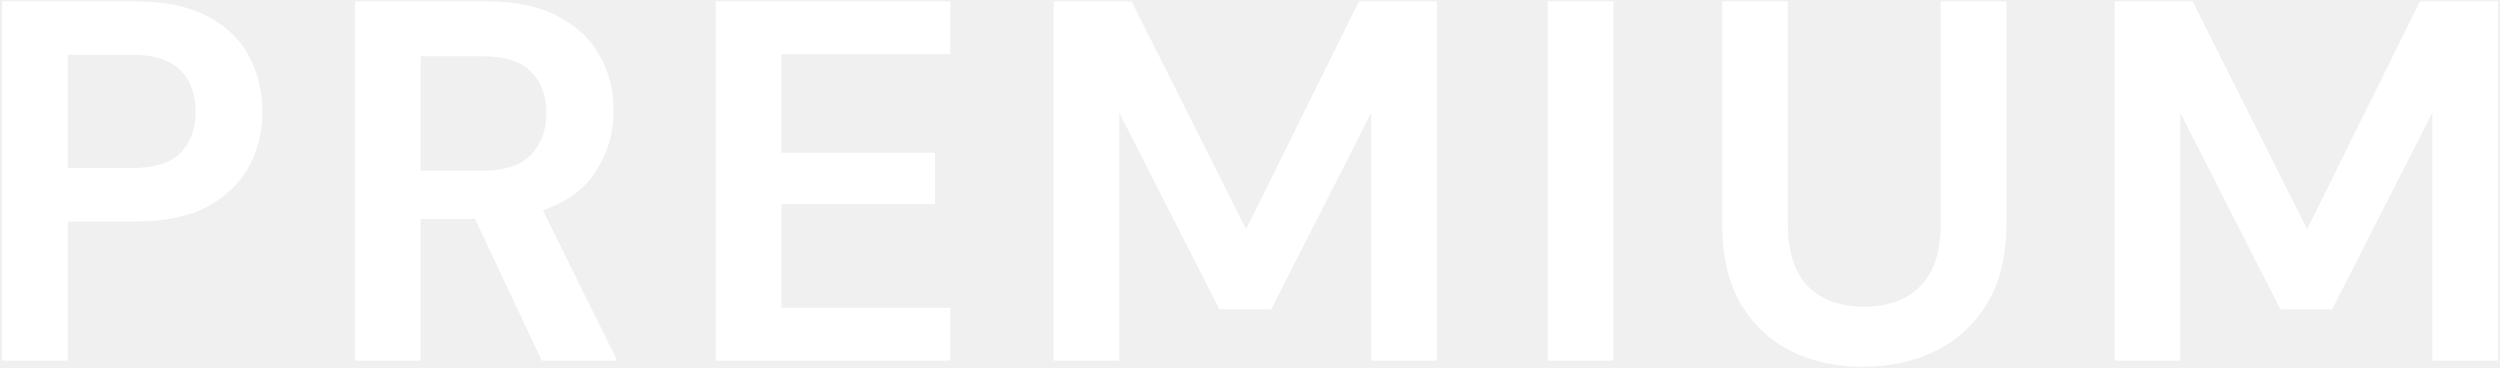
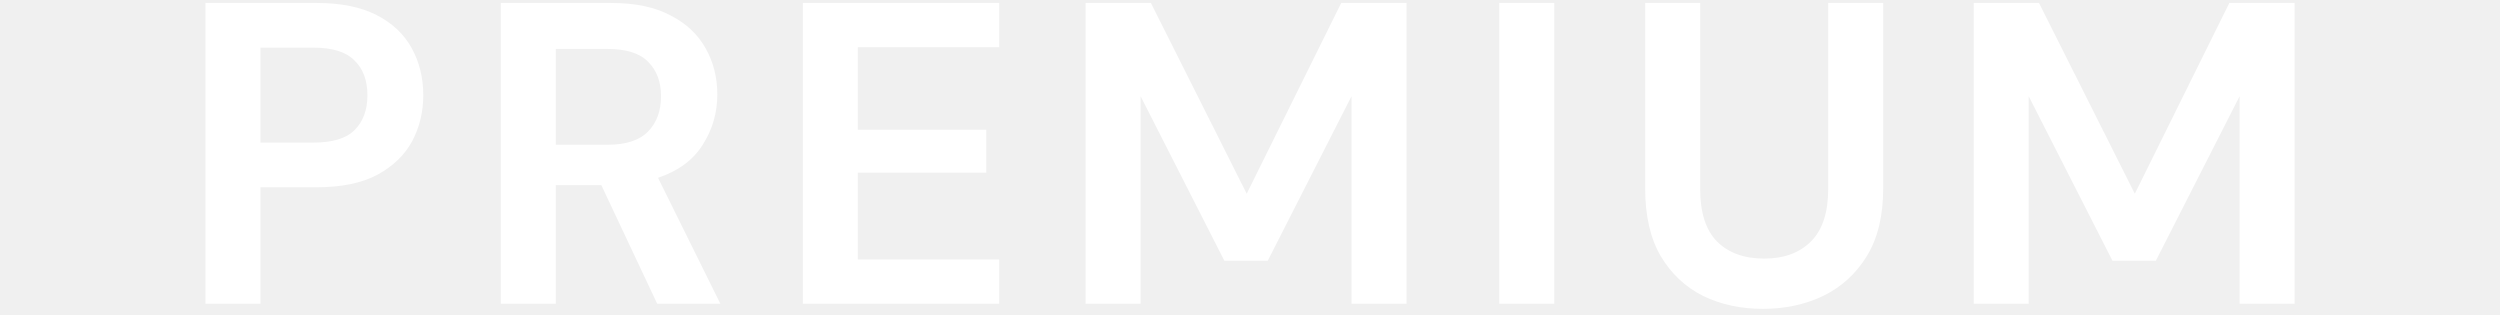
- <svg xmlns="http://www.w3.org/2000/svg" width="1130" height="166" viewBox="0 0 1130 166" fill="none">
-   <path d="M0.944 163V0.6H61.032C74.024 0.6 84.773 2.765 93.28 7.096C101.786 11.427 108.128 17.381 112.304 24.96C116.48 32.539 118.568 41.045 118.568 50.48C118.568 59.451 116.557 67.725 112.536 75.304C108.514 82.728 102.25 88.76 93.744 93.4C85.237 97.885 74.333 100.128 61.032 100.128H30.64V163H0.944ZM30.64 76H59.176C69.538 76 76.962 73.757 81.448 69.272C86.088 64.632 88.408 58.368 88.408 50.48C88.408 42.437 86.088 36.173 81.448 31.688C76.962 27.048 69.538 24.728 59.176 24.728H30.64V76ZM160.426 163V0.6H220.05C233.042 0.6 243.714 2.843 252.066 7.328C260.572 11.659 266.914 17.613 271.09 25.192C275.266 32.616 277.354 40.891 277.354 50.016C277.354 59.915 274.724 68.963 269.466 77.16C264.362 85.357 256.319 91.312 245.338 95.024L278.978 163H244.874L214.714 98.968H190.122V163H160.426ZM190.122 77.16H218.194C228.092 77.16 235.362 74.763 240.002 69.968C244.642 65.173 246.962 58.832 246.962 50.944C246.962 43.211 244.642 37.024 240.002 32.384C235.516 27.744 228.17 25.424 217.962 25.424H190.122V77.16ZM323.532 163V0.6H429.556V24.496H353.228V69.04H422.596V92.24H353.228V139.104H429.556V163H323.532ZM476.217 163V0.6H511.481L563.217 103.608L614.257 0.6H649.521V163H619.825V50.944L574.585 139.8H551.153L505.913 50.944V163H476.217ZM699.59 163V0.6H729.286V163H699.59ZM841.962 165.784C830.052 165.784 819.303 163.464 809.714 158.824C800.124 154.029 792.468 146.837 786.746 137.248C781.178 127.659 778.394 115.517 778.394 100.824V0.6H808.09V101.056C808.09 113.739 811.106 123.173 817.138 129.36C823.324 135.547 831.831 138.64 842.658 138.64C853.33 138.64 861.759 135.547 867.946 129.36C874.132 123.173 877.226 113.739 877.226 101.056V0.6H906.922V100.824C906.922 115.517 903.983 127.659 898.106 137.248C892.228 146.837 884.34 154.029 874.442 158.824C864.698 163.464 853.871 165.784 841.962 165.784ZM955.796 163V0.6H991.06L1042.8 103.608L1093.84 0.6H1129.1V163H1099.4V50.944L1054.16 139.8H1030.73L985.492 50.944V163H955.796Z" fill="white" />
+ <svg xmlns="http://www.w3.org/2000/svg" width="1350" height="170" viewBox="0 0 1350 170" fill="none">
+   <g clip-path="url(#clip0_255_604)">
+     <path d="M110.944 164V1.6H171.032C184.024 1.6 194.773 3.765 203.28 8.096C211.786 12.427 218.128 18.381 222.304 25.96C226.48 33.539 228.568 42.045 228.568 51.48C228.568 60.451 226.557 68.725 222.536 76.304C218.514 83.728 212.25 89.76 203.744 94.4C195.237 98.885 184.333 101.128 171.032 101.128H140.64V164H110.944ZM140.64 77H169.176C179.538 77 186.962 74.757 191.448 70.272C196.088 65.632 198.408 59.368 198.408 51.48C198.408 43.437 196.088 37.173 191.448 32.688C186.962 28.048 179.538 25.728 169.176 25.728H140.64V77ZM270.426 164V1.6H330.05C343.042 1.6 353.714 3.843 362.066 8.328C370.572 12.659 376.914 18.613 381.09 26.192C385.266 33.616 387.354 41.891 387.354 51.016C387.354 60.915 384.724 69.963 379.466 78.16C374.362 86.357 366.319 92.312 355.338 96.024L388.978 164H354.874L324.714 99.968H300.122V164H270.426ZM300.122 78.16H328.194C338.092 78.16 345.362 75.763 350.002 70.968C354.642 66.173 356.962 59.832 356.962 51.944C356.962 44.211 354.642 38.024 350.002 33.384C345.516 28.744 338.17 26.424 327.962 26.424H300.122V78.16ZM433.532 164V1.6H539.556V25.496H463.228V70.04H532.596V93.24H463.228V140.104H539.556V164H433.532ZM586.217 164V1.6H621.481L673.217 104.608L724.257 1.6H759.521V164H729.825V51.944L684.585 140.8H661.153L615.913 51.944V164H586.217ZM809.59 164V1.6H839.286V164H809.59ZM951.962 166.784C940.052 166.784 929.303 164.464 919.714 159.824C910.124 155.029 902.468 147.837 896.746 138.248C891.178 128.659 888.394 116.517 888.394 101.824V1.6H918.09V102.056C918.09 114.739 921.106 124.173 927.138 130.36C933.324 136.547 941.831 139.64 952.658 139.64C963.33 139.64 971.759 136.547 977.946 130.36C984.132 124.173 987.226 114.739 987.226 102.056V1.6H1016.92V101.824C1016.92 116.517 1013.98 128.659 1008.11 138.248C1002.23 147.837 994.34 155.029 984.442 159.824C974.698 164.464 963.871 166.784 951.962 166.784ZM1065.8 164V1.6H1101.06L1152.8 104.608L1203.84 1.6H1239.1V164H1209.4V51.944L1164.16 140.8H1140.73L1095.49 51.944V164H1065.8Z" fill="white" />
+   </g>
+   <defs>
+     <clipPath id="clip0_255_604">
+       <rect width="1350" height="170" fill="white" />
+     </clipPath>
+   </defs>
</svg>
